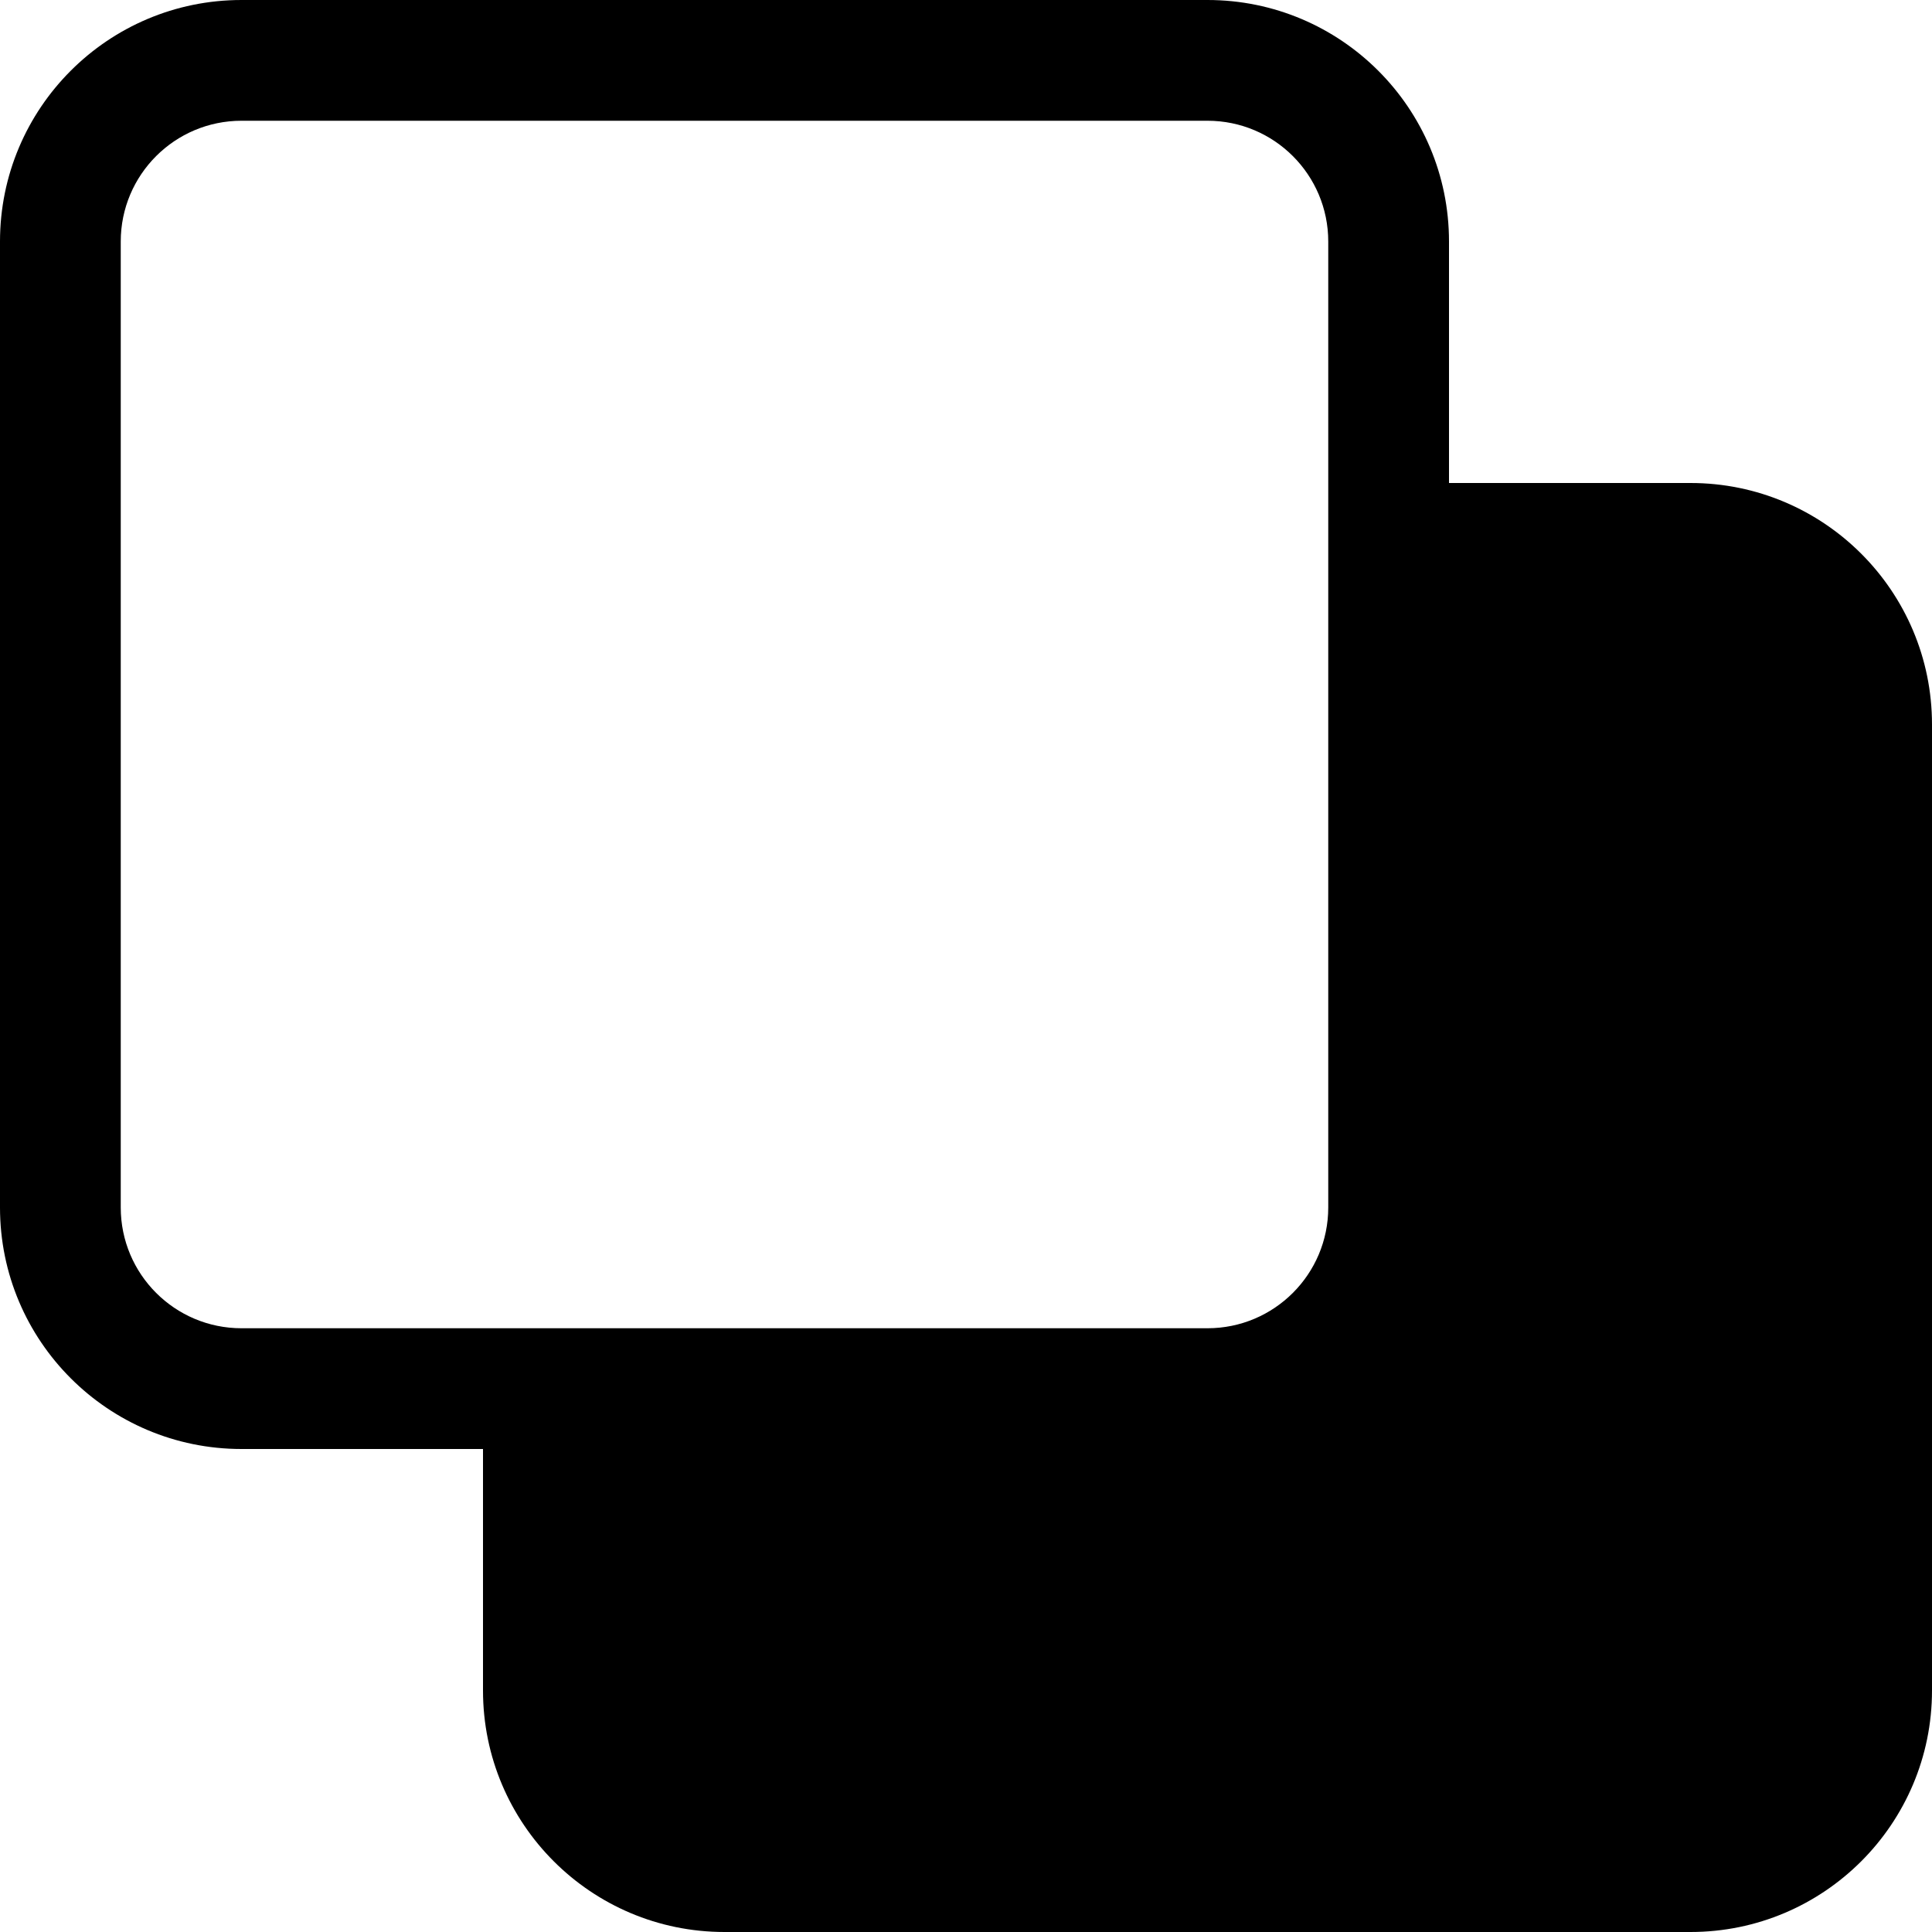
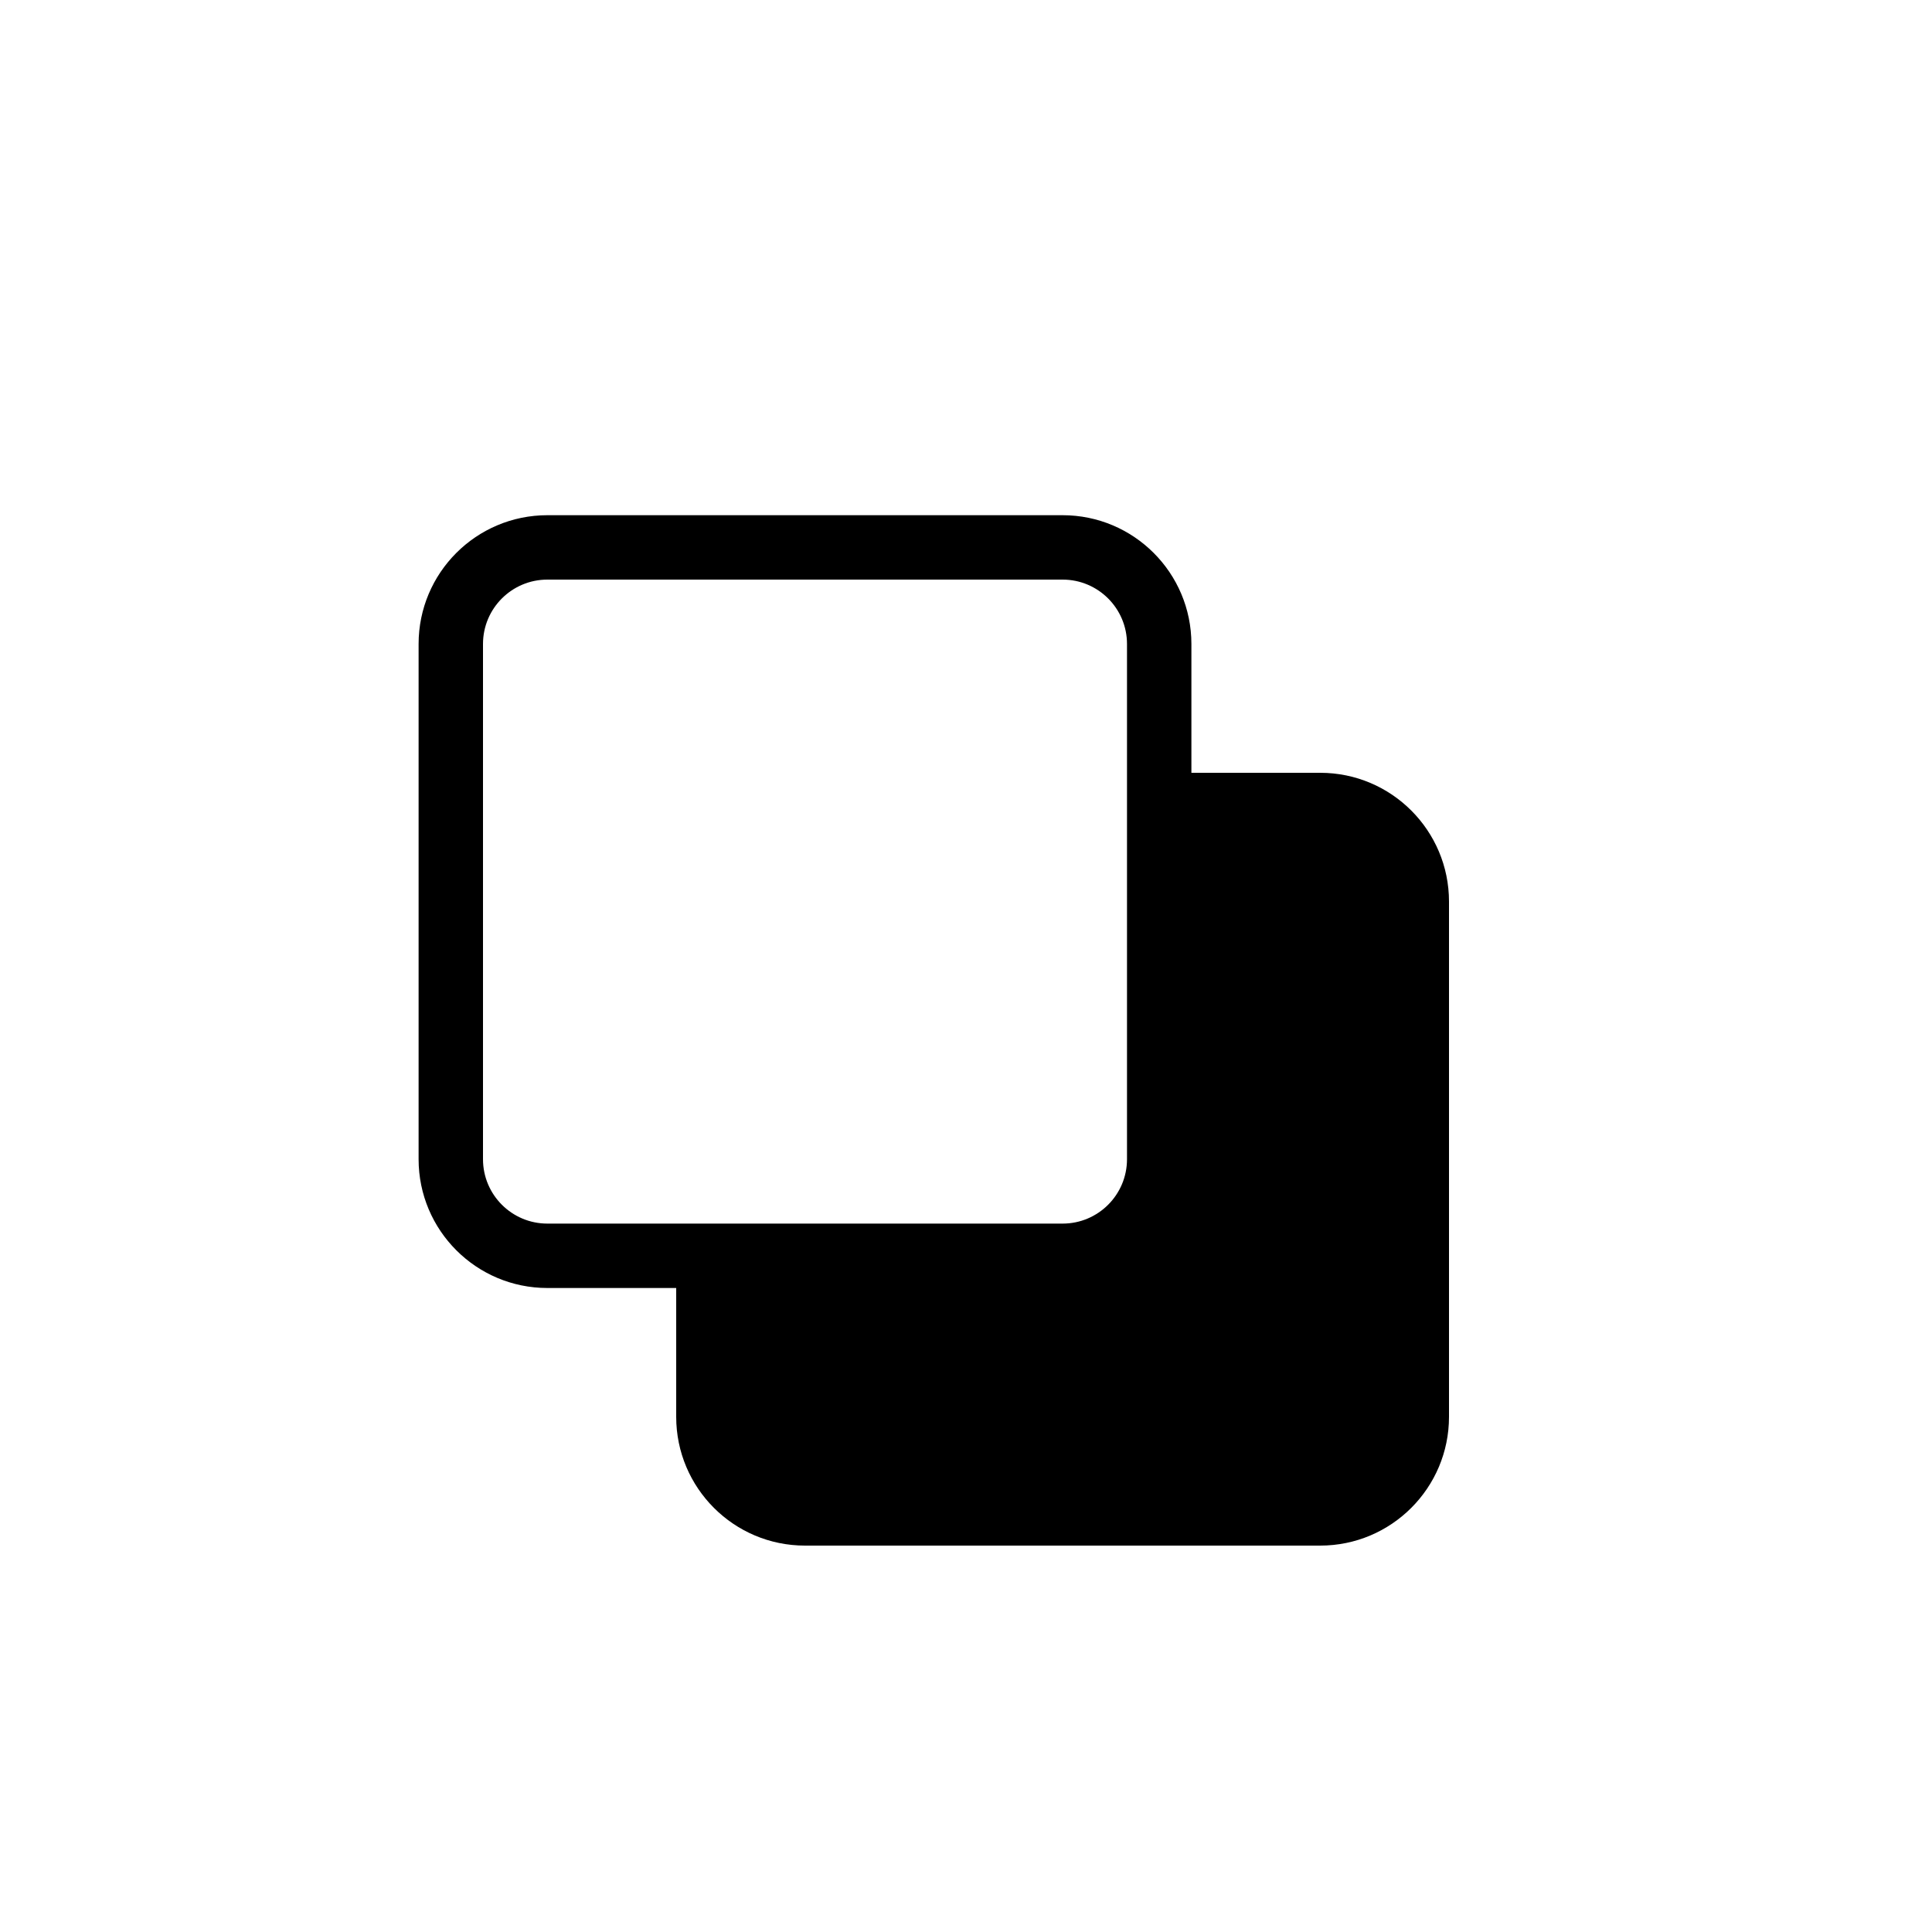
- <svg xmlns="http://www.w3.org/2000/svg" width="16" height="16" fill="currentColor" class="bi bi-subtract" viewBox="0 0 16 16">
+ <svg xmlns="http://www.w3.org/2000/svg" width="20" height="20" fill="currentColor" class="bi bi-subtract" viewBox="0 -8 17 30">
  <path d="M0 2a2 2 0 0 1 2-2h8a2 2 0 0 1 2 2v2h2a2 2 0 0 1 2 2v8a2 2 0 0 1-2 2H6a2 2 0 0 1-2-2v-2H2a2 2 0 0 1-2-2V2zm2-1a1 1 0 0 0-1 1v8a1 1 0 0 0 1 1h8a1 1 0 0 0 1-1V2a1 1 0 0 0-1-1H2z" />
</svg>
